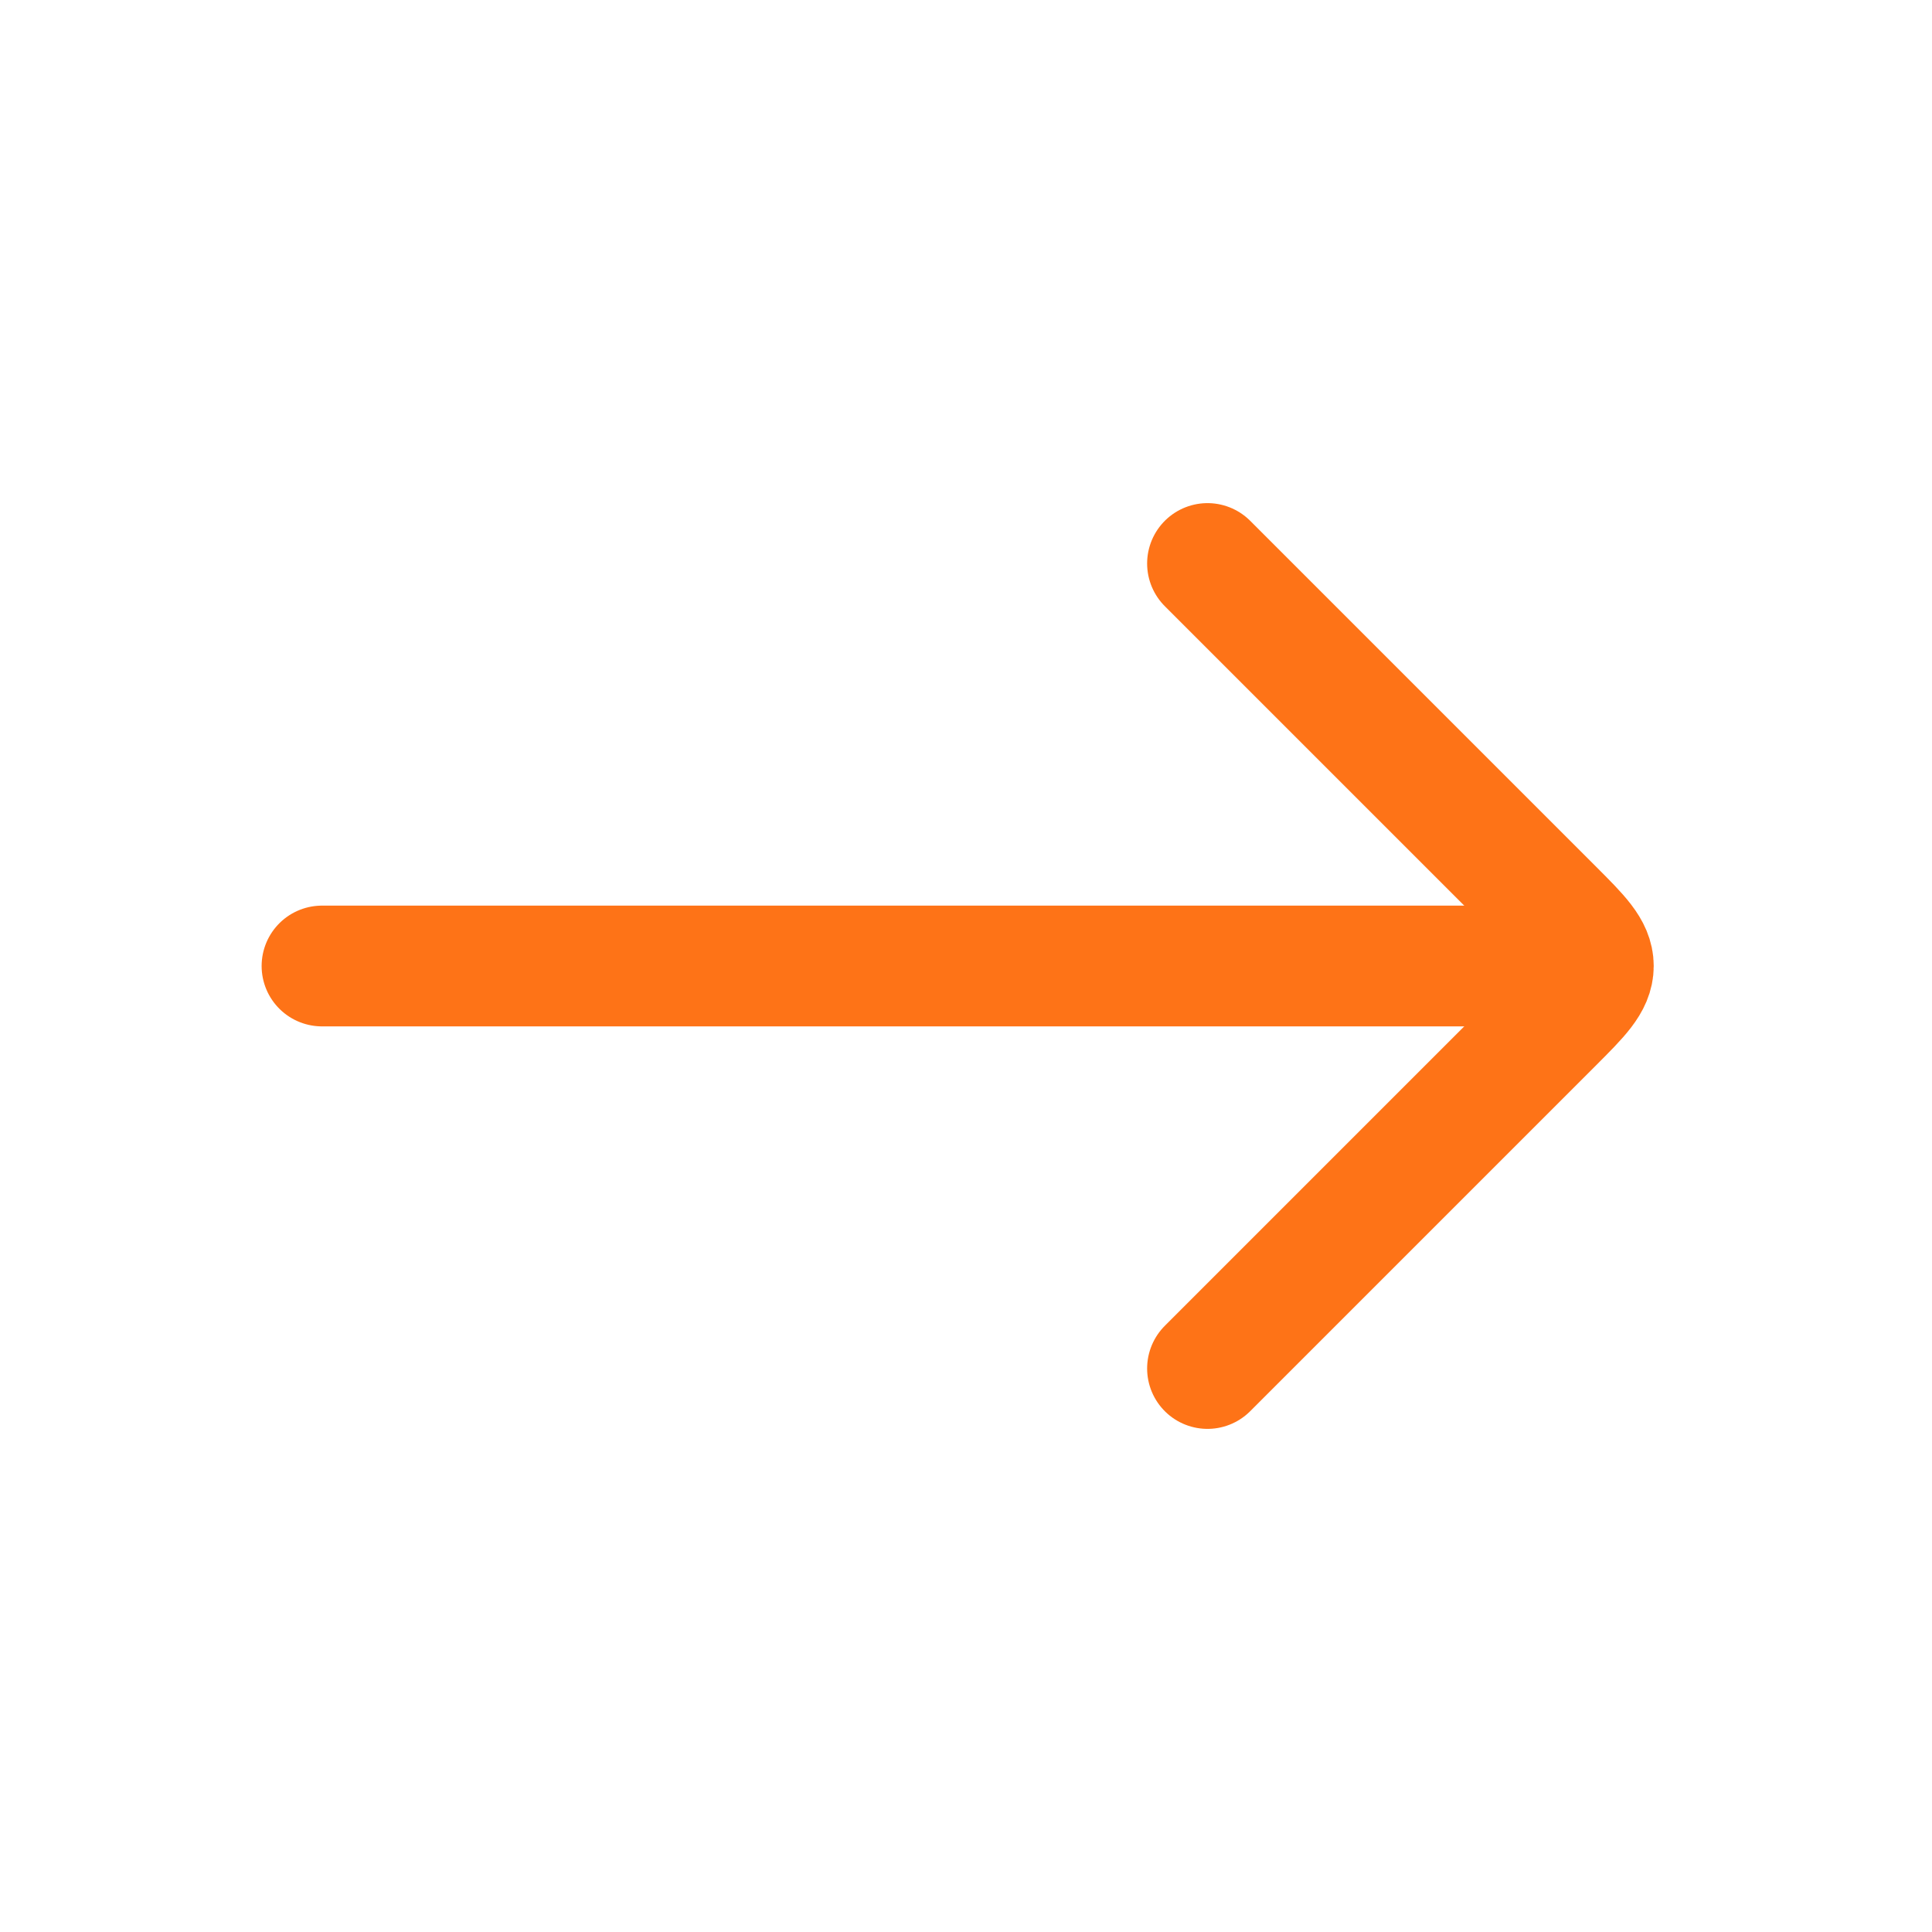
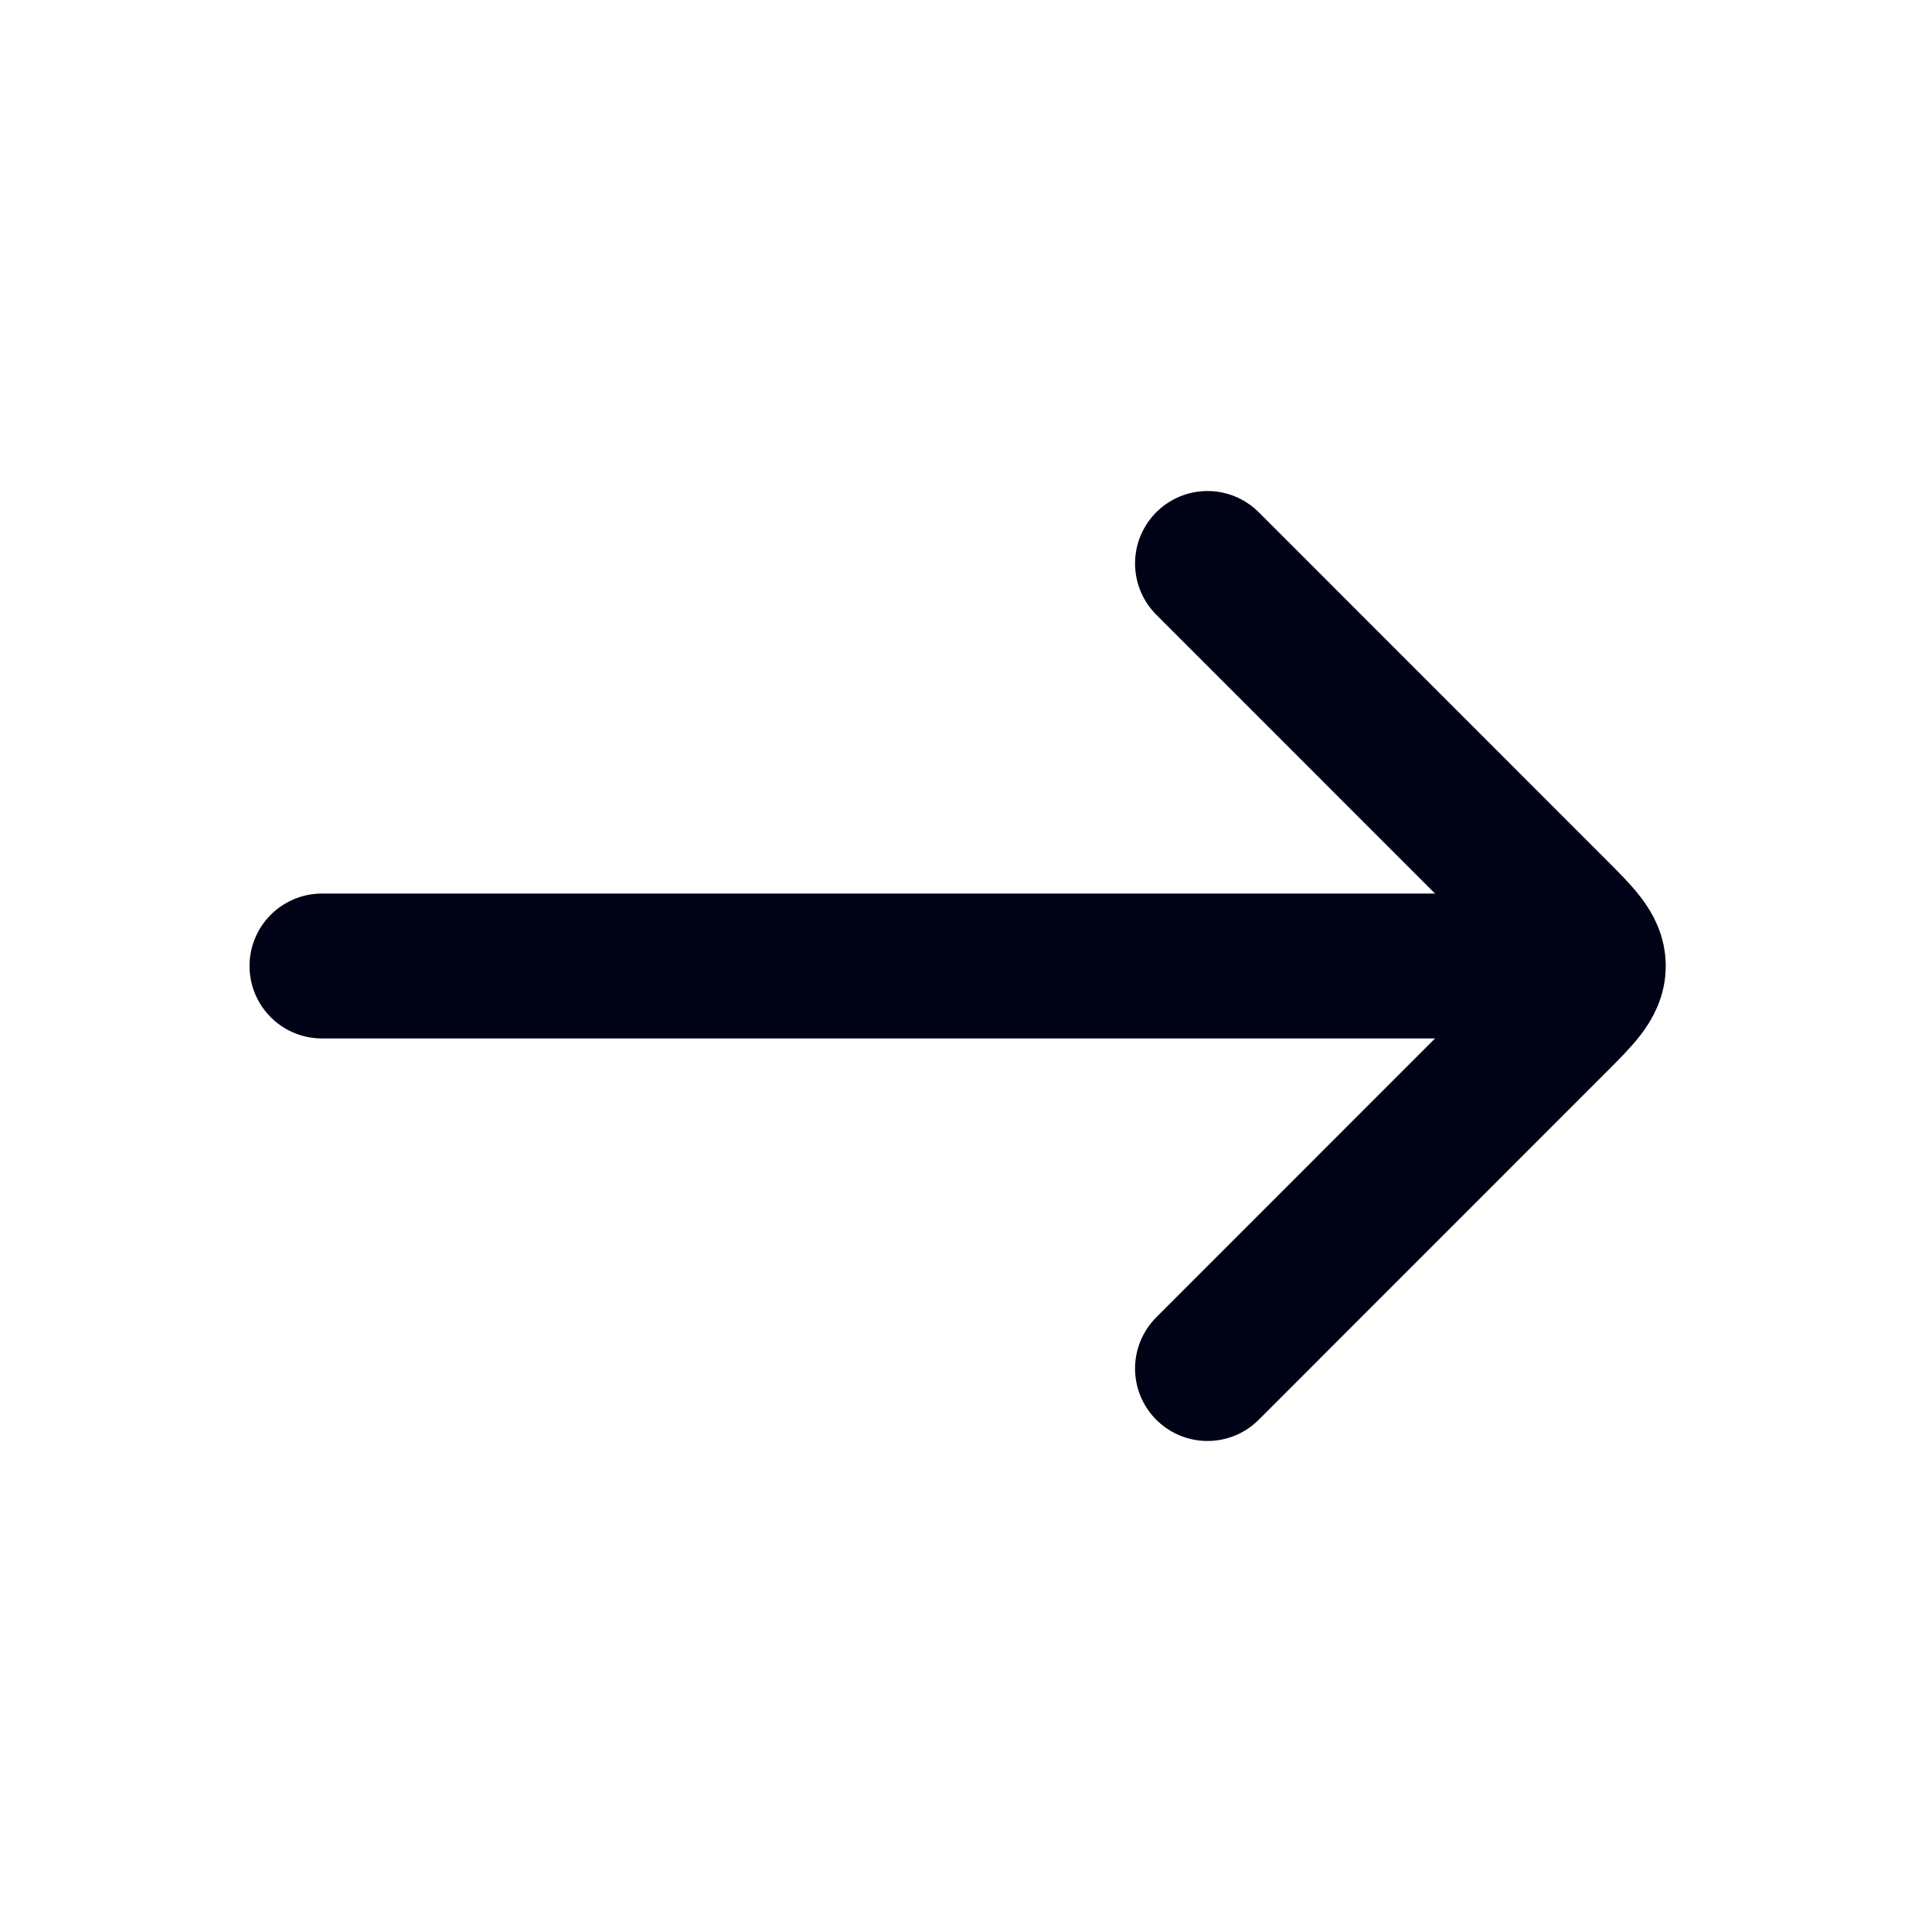
- <svg xmlns="http://www.w3.org/2000/svg" width="24" height="24" viewBox="0 0 24 24" fill="none">
-   <path d="M19 12H4" stroke="#FE7317" stroke-width="1.5" stroke-linecap="round" stroke-linejoin="round" />
-   <path d="M15 7L19.293 11.293C19.626 11.626 19.793 11.793 19.793 12C19.793 12.207 19.626 12.374 19.293 12.707L15 17" stroke="#FE7317" stroke-width="1.5" stroke-linecap="round" stroke-linejoin="round" />
+ <svg xmlns="http://www.w3.org/2000/svg" width="20" height="20" viewBox="0 0 20 20" fill="none">
+   <path d="M15.833 10H3.333" stroke="#000316" stroke-width="1.5" stroke-linecap="round" stroke-linejoin="round" />
+   <path d="M12.5 5.833L16.077 9.411C16.355 9.688 16.494 9.827 16.494 10C16.494 10.173 16.355 10.312 16.077 10.589L12.5 14.167" stroke="#000316" stroke-width="1.5" stroke-linecap="round" stroke-linejoin="round" />
</svg>
